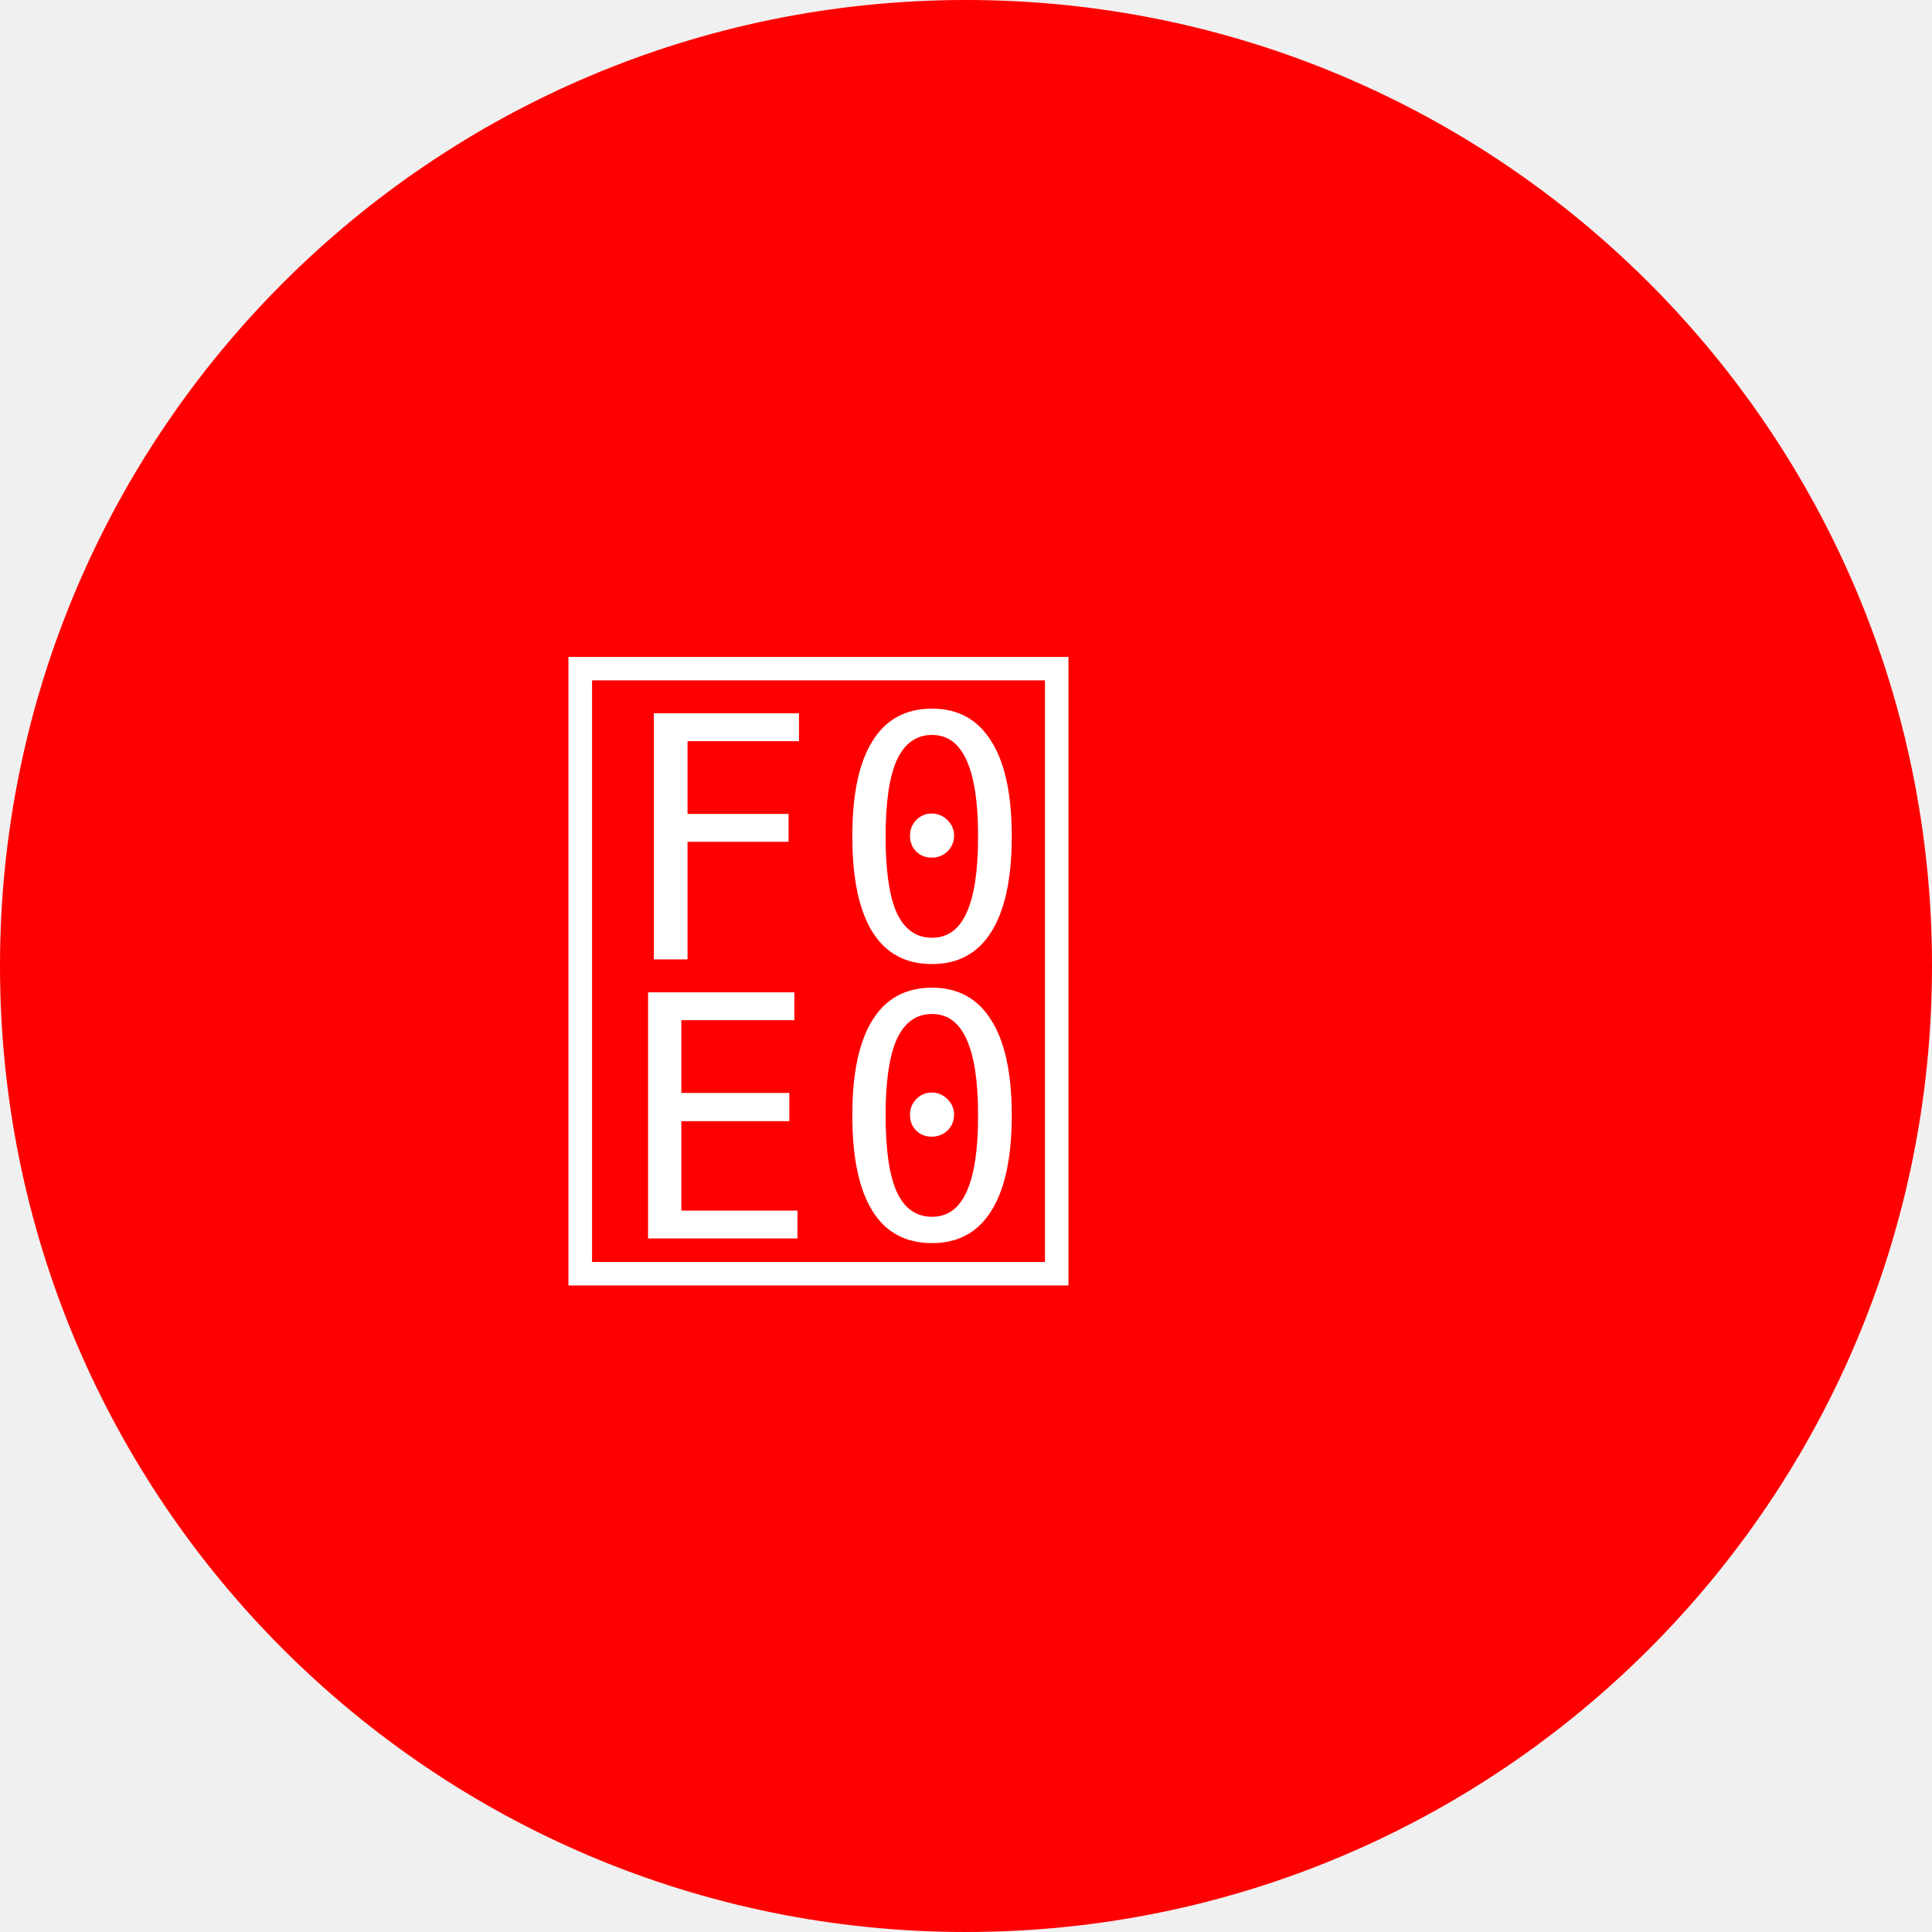
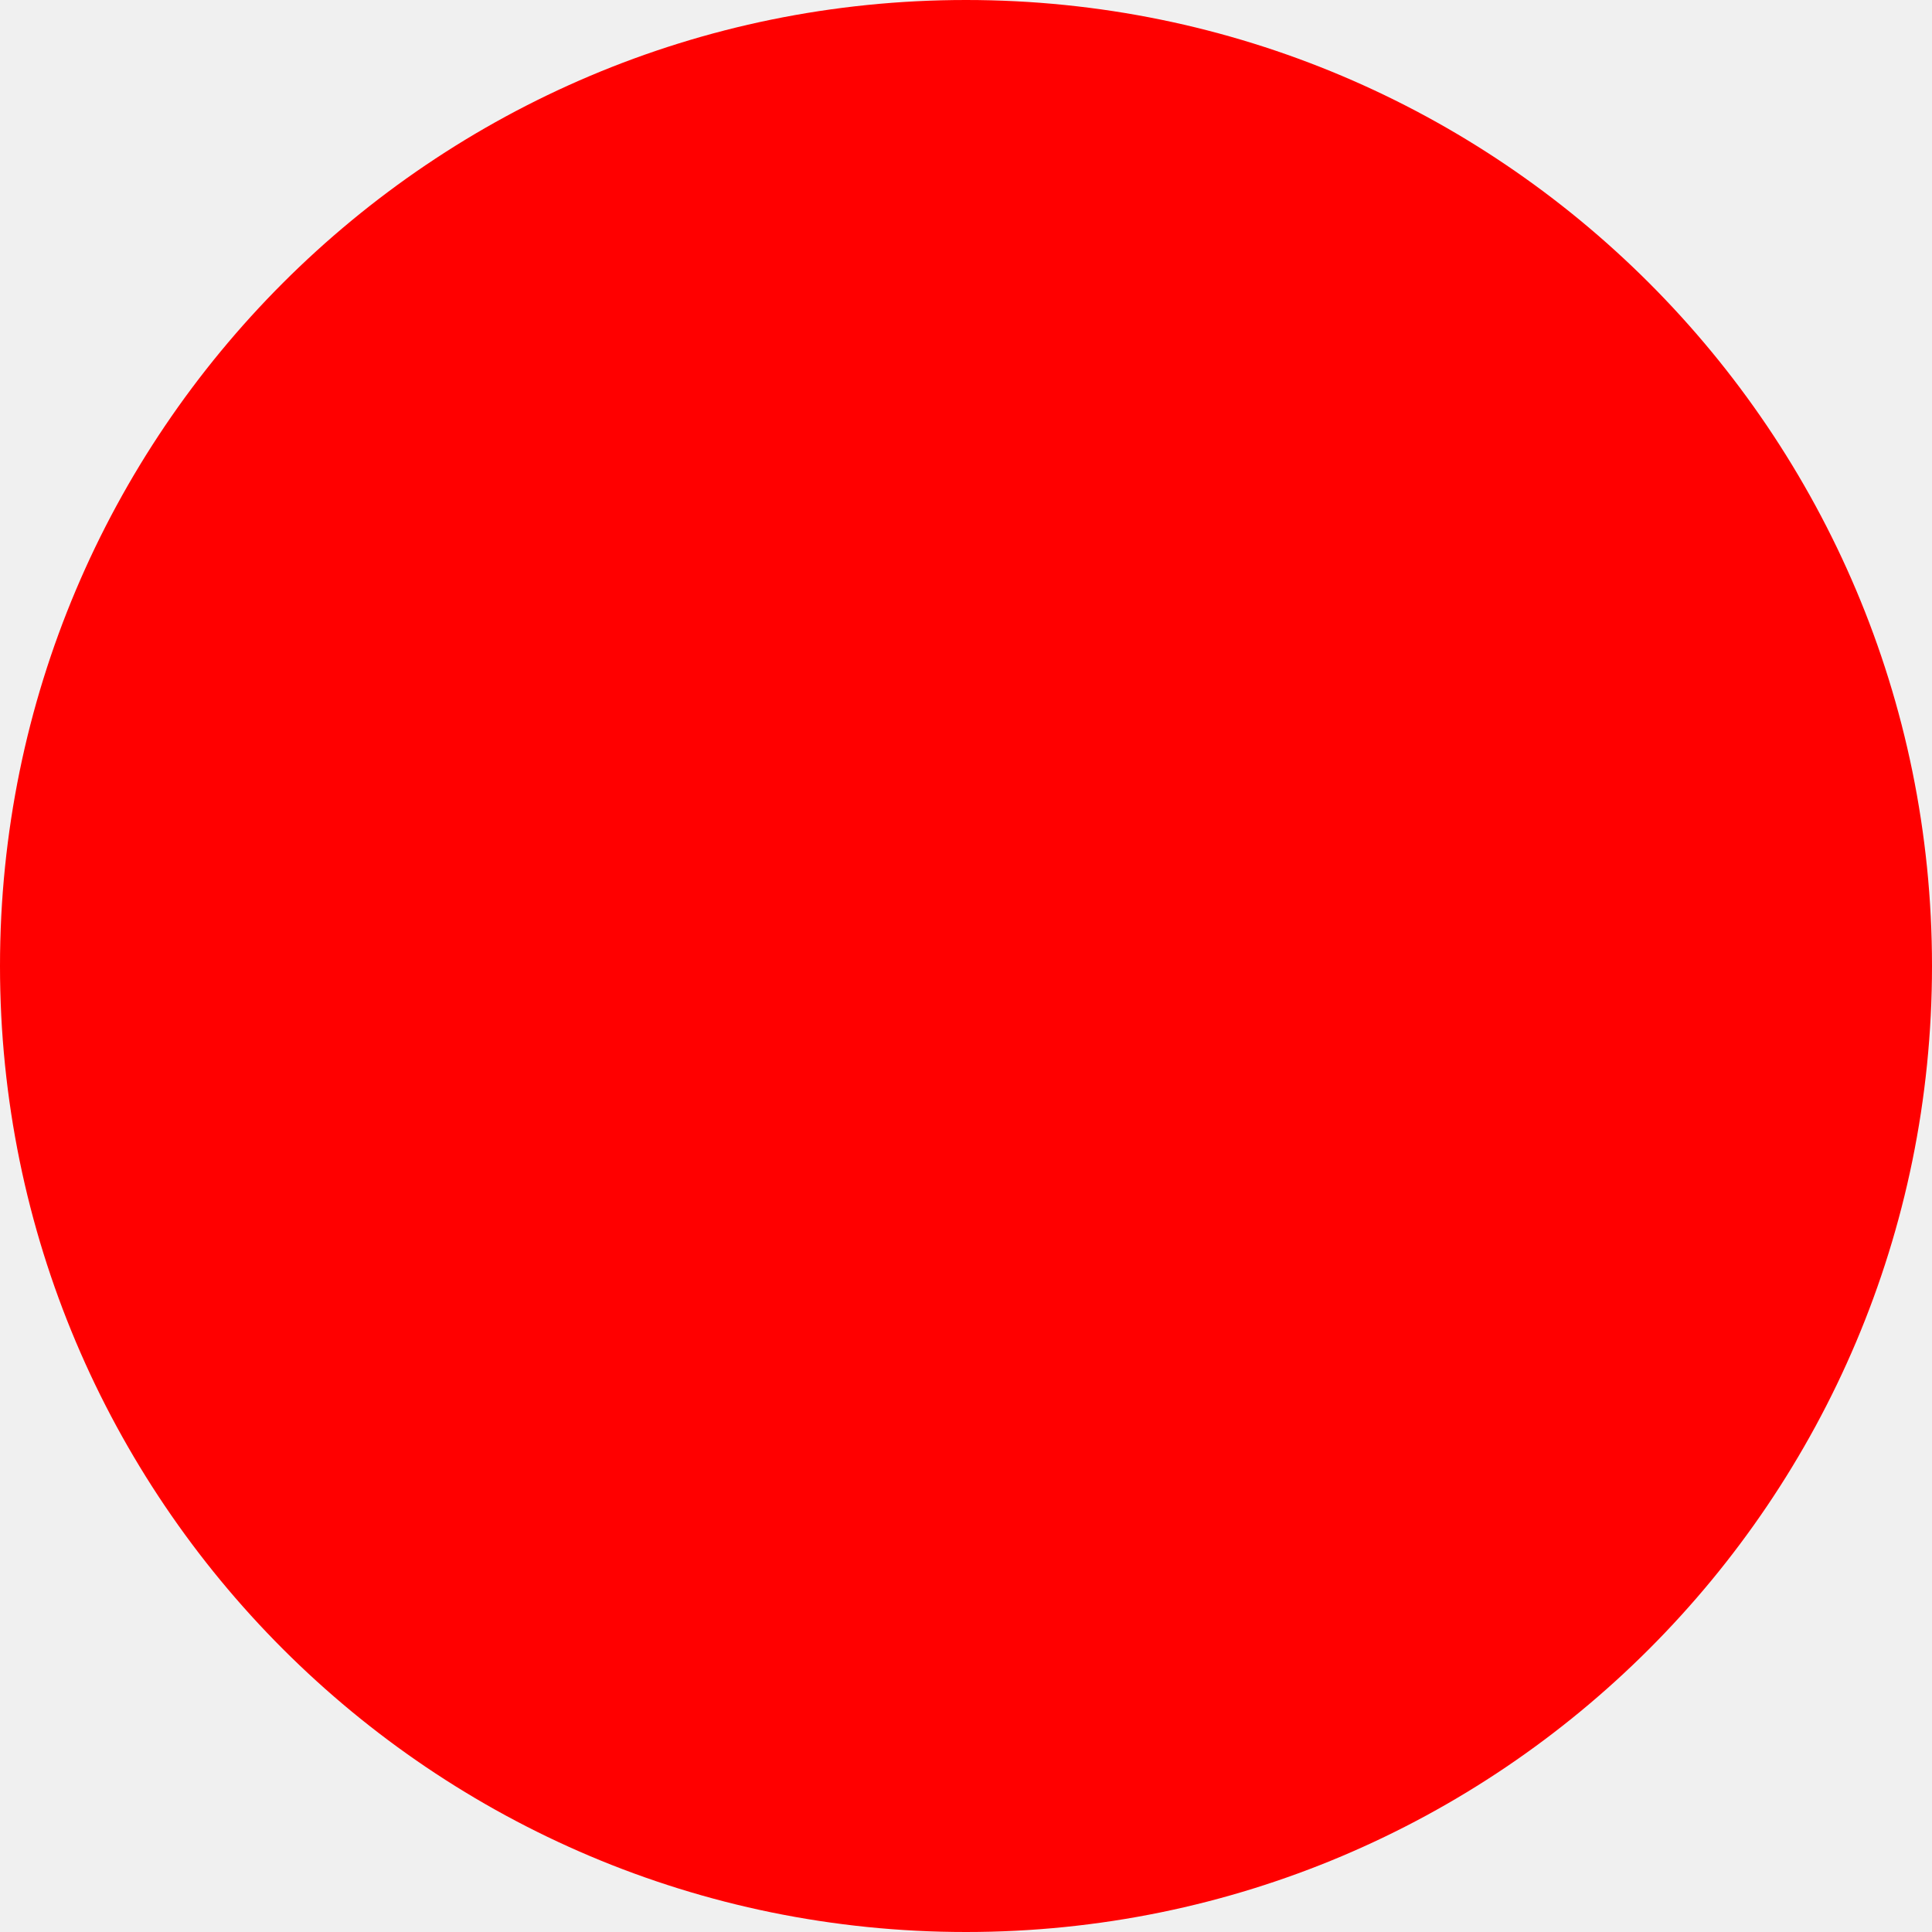
- <svg xmlns="http://www.w3.org/2000/svg" width="78" height="78" viewBox="0 0 78 78">
-   <g id="icon3" transform="translate(-393 -6949)">
-     <circle id="Ellipse_8" data-name="Ellipse 8" cx="39" cy="39" r="39" transform="translate(393 6949)" fill="red" />
-     <text id="_" data-name="" transform="translate(415 6999)" fill="#fff" font-size="30" font-family="FontAwesome5Free-Regular, 'Font Awesome 5 Free'">
-       <tspan x="0" y="0"></tspan>
-     </text>
-   </g>
+ <svg xmlns="http://www.w3.org/2000/svg" height="78" viewBox="0 0 78 78" width="78">
+   <circle cx="39" cy="39" fill="#f00" r="39" />
+   <text fill="#fff" transform="translate(22 50)">
+     <tspan x="0" y="0" />
+   </text>
</svg>
